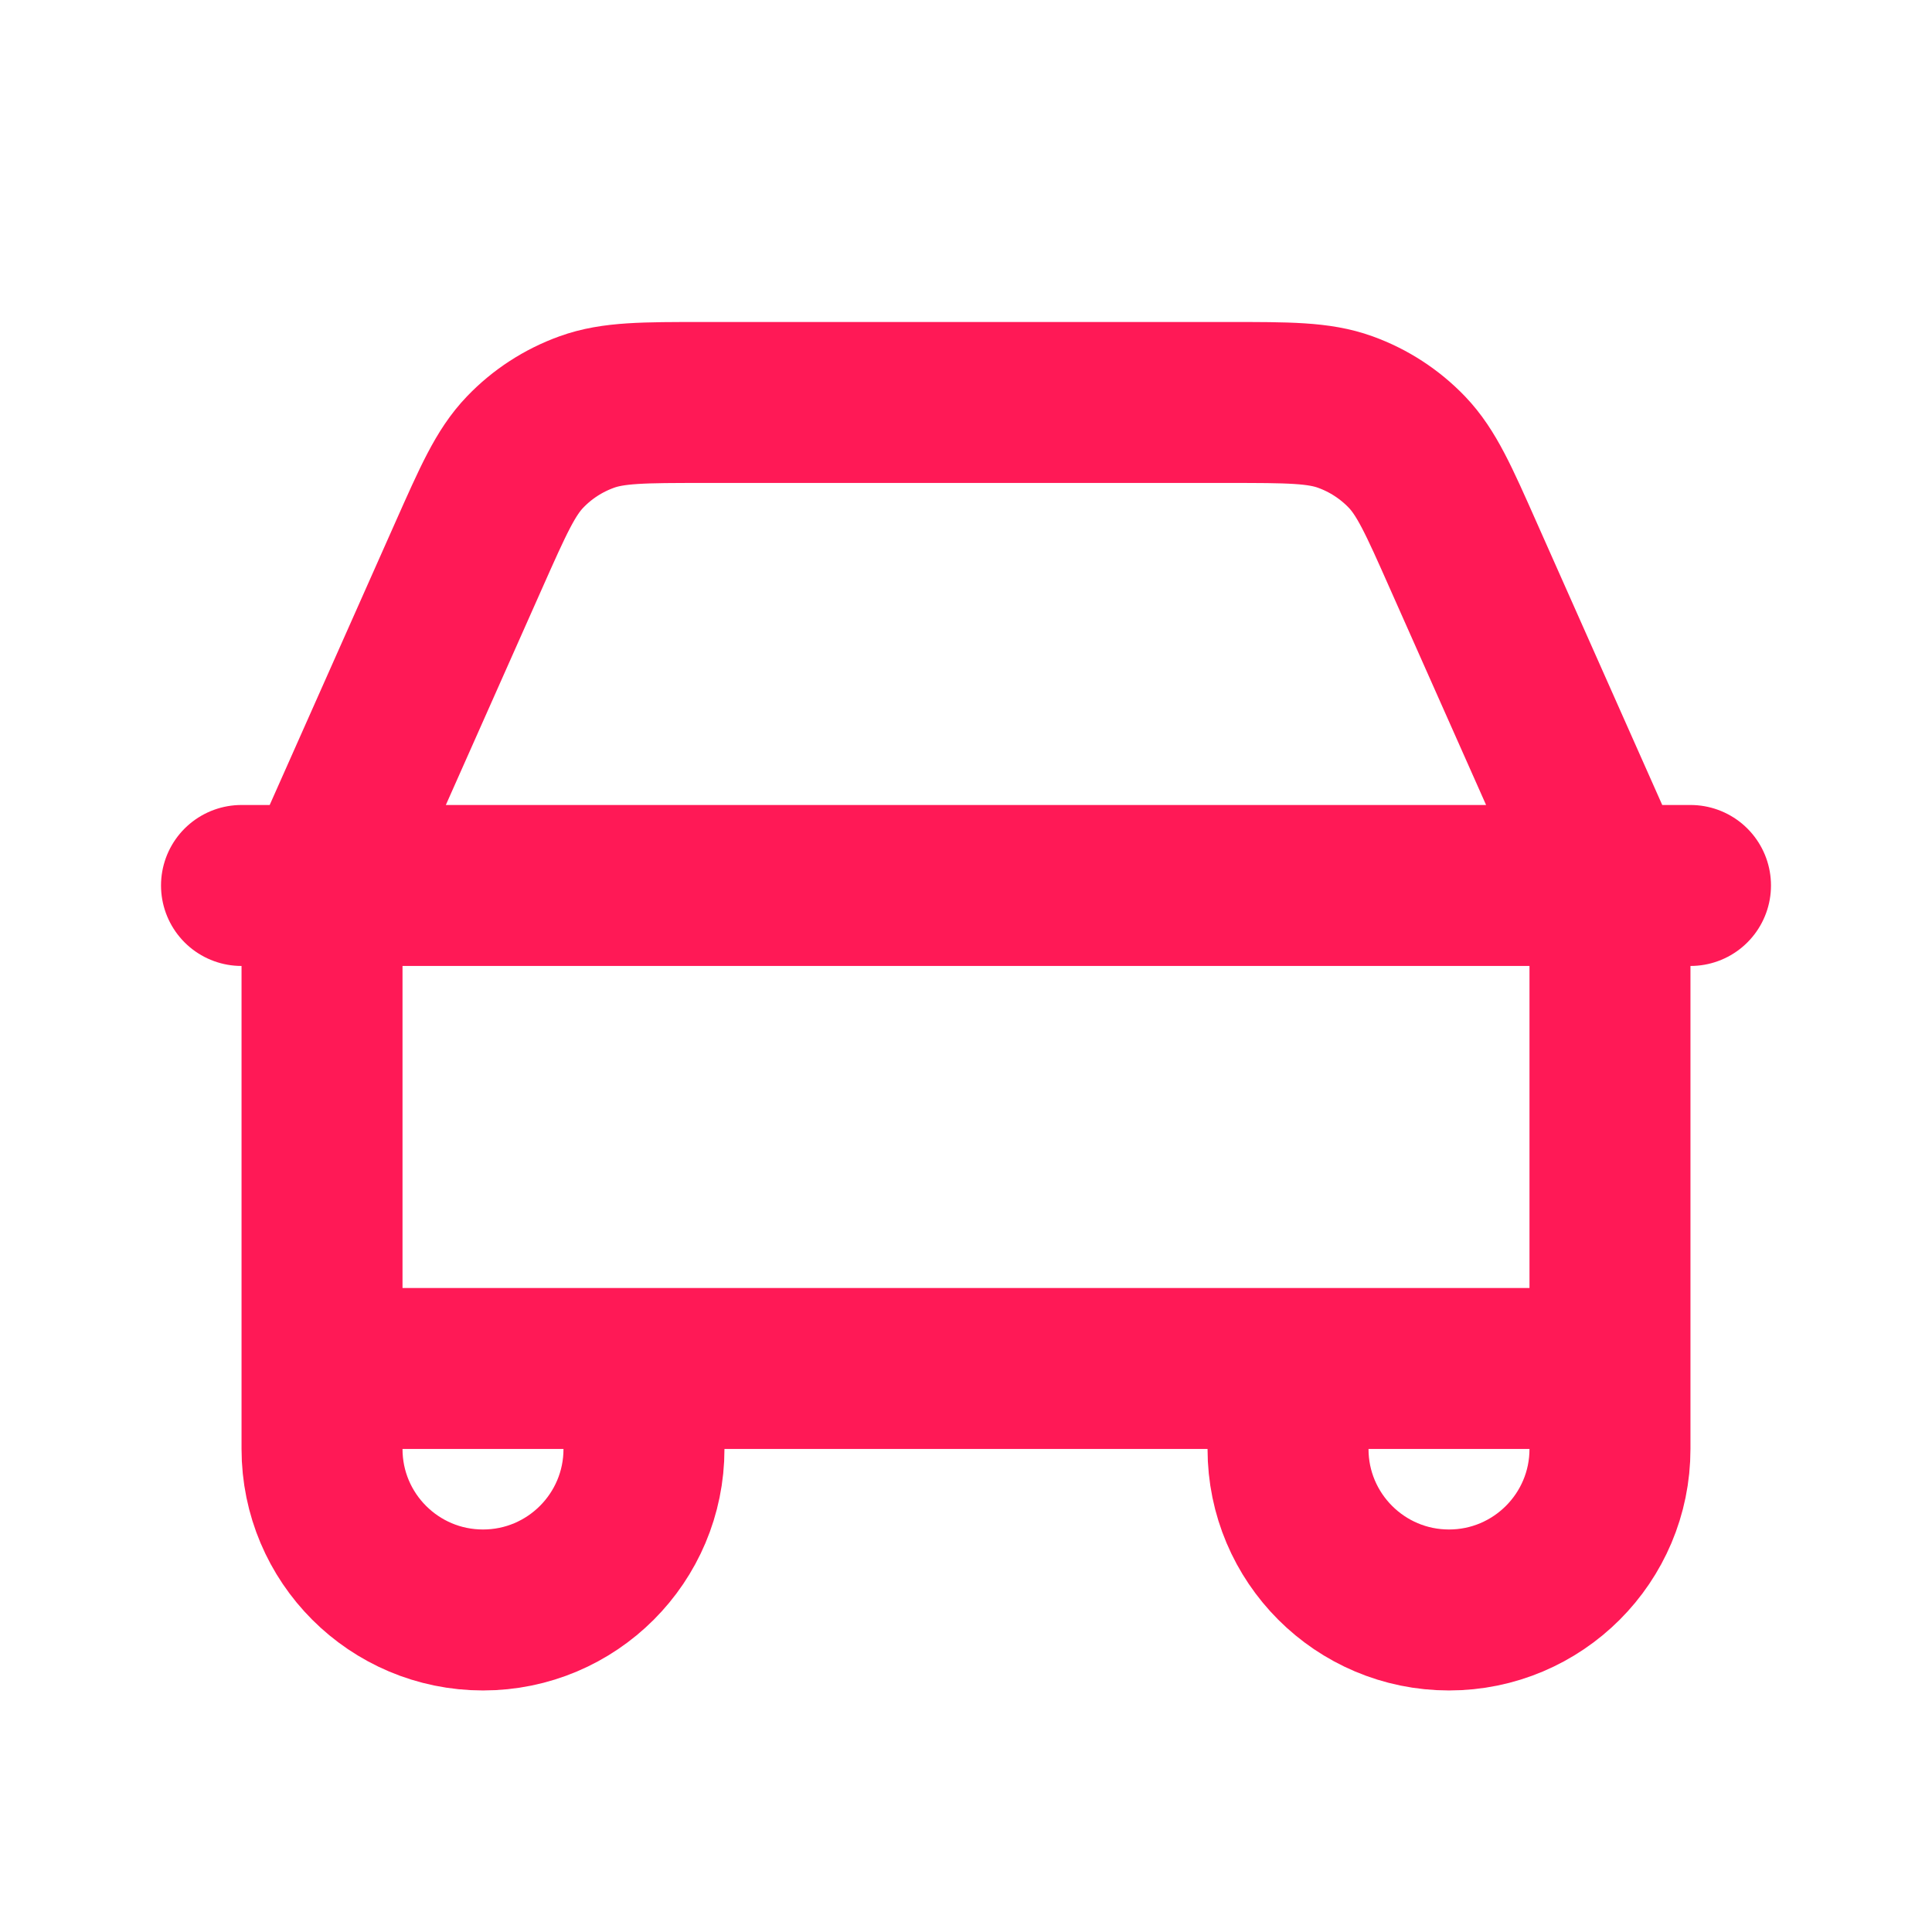
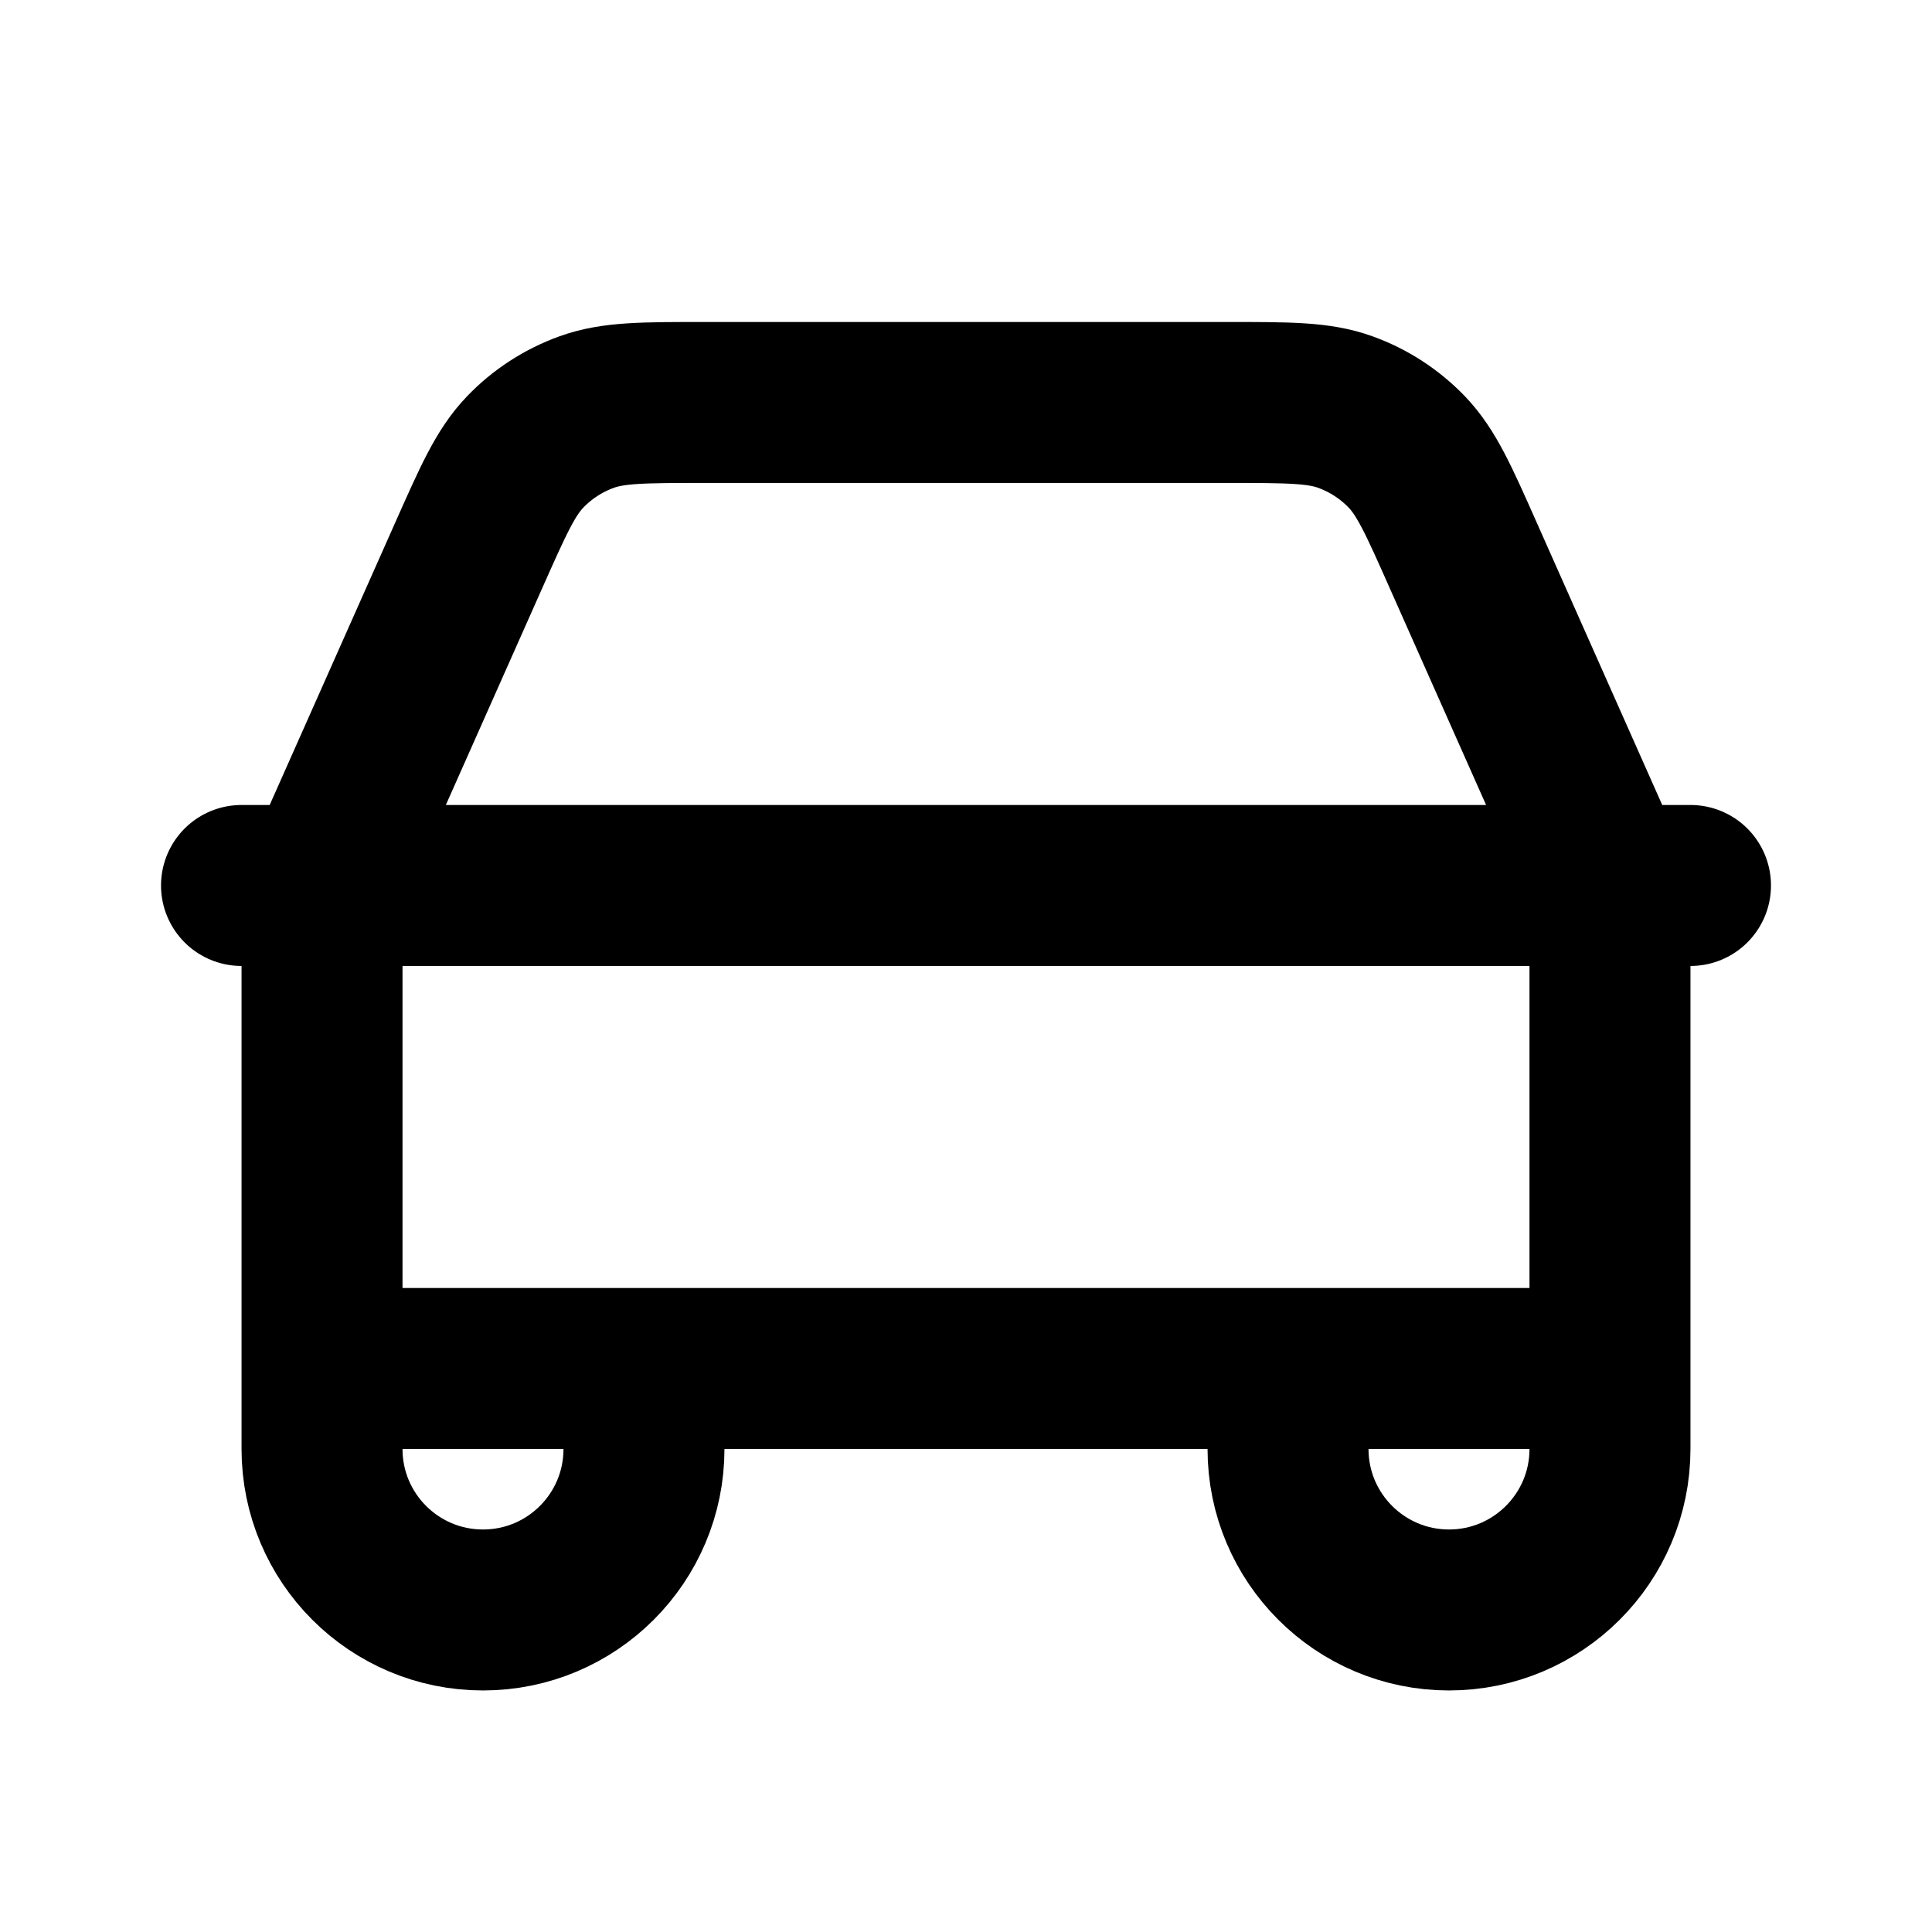
<svg xmlns="http://www.w3.org/2000/svg" preserveAspectRatio="none" overflow="visible" style="display: block;" width="22" height="22" viewBox="0 0 22 22" fill="none">
  <g id="Icon">
-     <path id="Vector" d="M2.75 10.083H3.708M3.708 10.083H18.292M3.708 10.083C3.719 10.036 3.731 9.989 3.745 9.943C3.778 9.833 3.825 9.727 3.919 9.515L5.337 6.325C5.617 5.695 5.757 5.379 5.979 5.148C6.174 4.944 6.415 4.788 6.681 4.692C6.982 4.583 7.327 4.583 8.017 4.583H13.982C14.672 4.583 15.018 4.583 15.319 4.692C15.585 4.788 15.825 4.944 16.021 5.148C16.242 5.379 16.383 5.694 16.662 6.324L18.085 9.526C18.177 9.731 18.223 9.835 18.255 9.943C18.269 9.989 18.281 10.036 18.292 10.083M3.708 10.083C3.697 10.136 3.688 10.19 3.681 10.243C3.667 10.357 3.667 10.473 3.667 10.706V15.583M18.292 10.083H19.25M18.292 10.083C18.303 10.136 18.312 10.19 18.319 10.243C18.333 10.357 18.333 10.472 18.333 10.702V15.583M18.333 15.583L14.667 15.583M18.333 15.583V16.5C18.333 17.512 17.512 18.333 16.5 18.333C15.488 18.333 14.667 17.512 14.667 16.5V15.583M3.667 15.583H7.333L14.667 15.583M7.333 15.583V16.5C7.333 17.512 6.513 18.333 5.5 18.333C4.487 18.333 3.667 17.512 3.667 16.5V15.583" stroke="#FF1956" stroke-width="1.833" stroke-linecap="round" stroke-linejoin="round" />
+     <path id="Vector" d="M2.75 10.083H3.708M3.708 10.083H18.292M3.708 10.083C3.719 10.036 3.731 9.989 3.745 9.943C3.778 9.833 3.825 9.727 3.919 9.515L5.337 6.325C5.617 5.695 5.757 5.379 5.979 5.148C6.174 4.944 6.415 4.788 6.681 4.692C6.982 4.583 7.327 4.583 8.017 4.583H13.982C14.672 4.583 15.018 4.583 15.319 4.692C15.585 4.788 15.825 4.944 16.021 5.148C16.242 5.379 16.383 5.694 16.662 6.324L18.085 9.526C18.177 9.731 18.223 9.835 18.255 9.943C18.269 9.989 18.281 10.036 18.292 10.083M3.708 10.083C3.697 10.136 3.688 10.19 3.681 10.243C3.667 10.357 3.667 10.473 3.667 10.706V15.583M18.292 10.083H19.25M18.292 10.083C18.303 10.136 18.312 10.19 18.319 10.243C18.333 10.357 18.333 10.472 18.333 10.702V15.583M18.333 15.583L14.667 15.583M18.333 15.583V16.5C18.333 17.512 17.512 18.333 16.5 18.333C15.488 18.333 14.667 17.512 14.667 16.5V15.583M3.667 15.583H7.333L14.667 15.583M7.333 15.583V16.5C7.333 17.512 6.513 18.333 5.5 18.333C4.487 18.333 3.667 17.512 3.667 16.5V15.583" stroke="currentColor" stroke-width="1.833" stroke-linecap="round" stroke-linejoin="round" />
  </g>
</svg>
